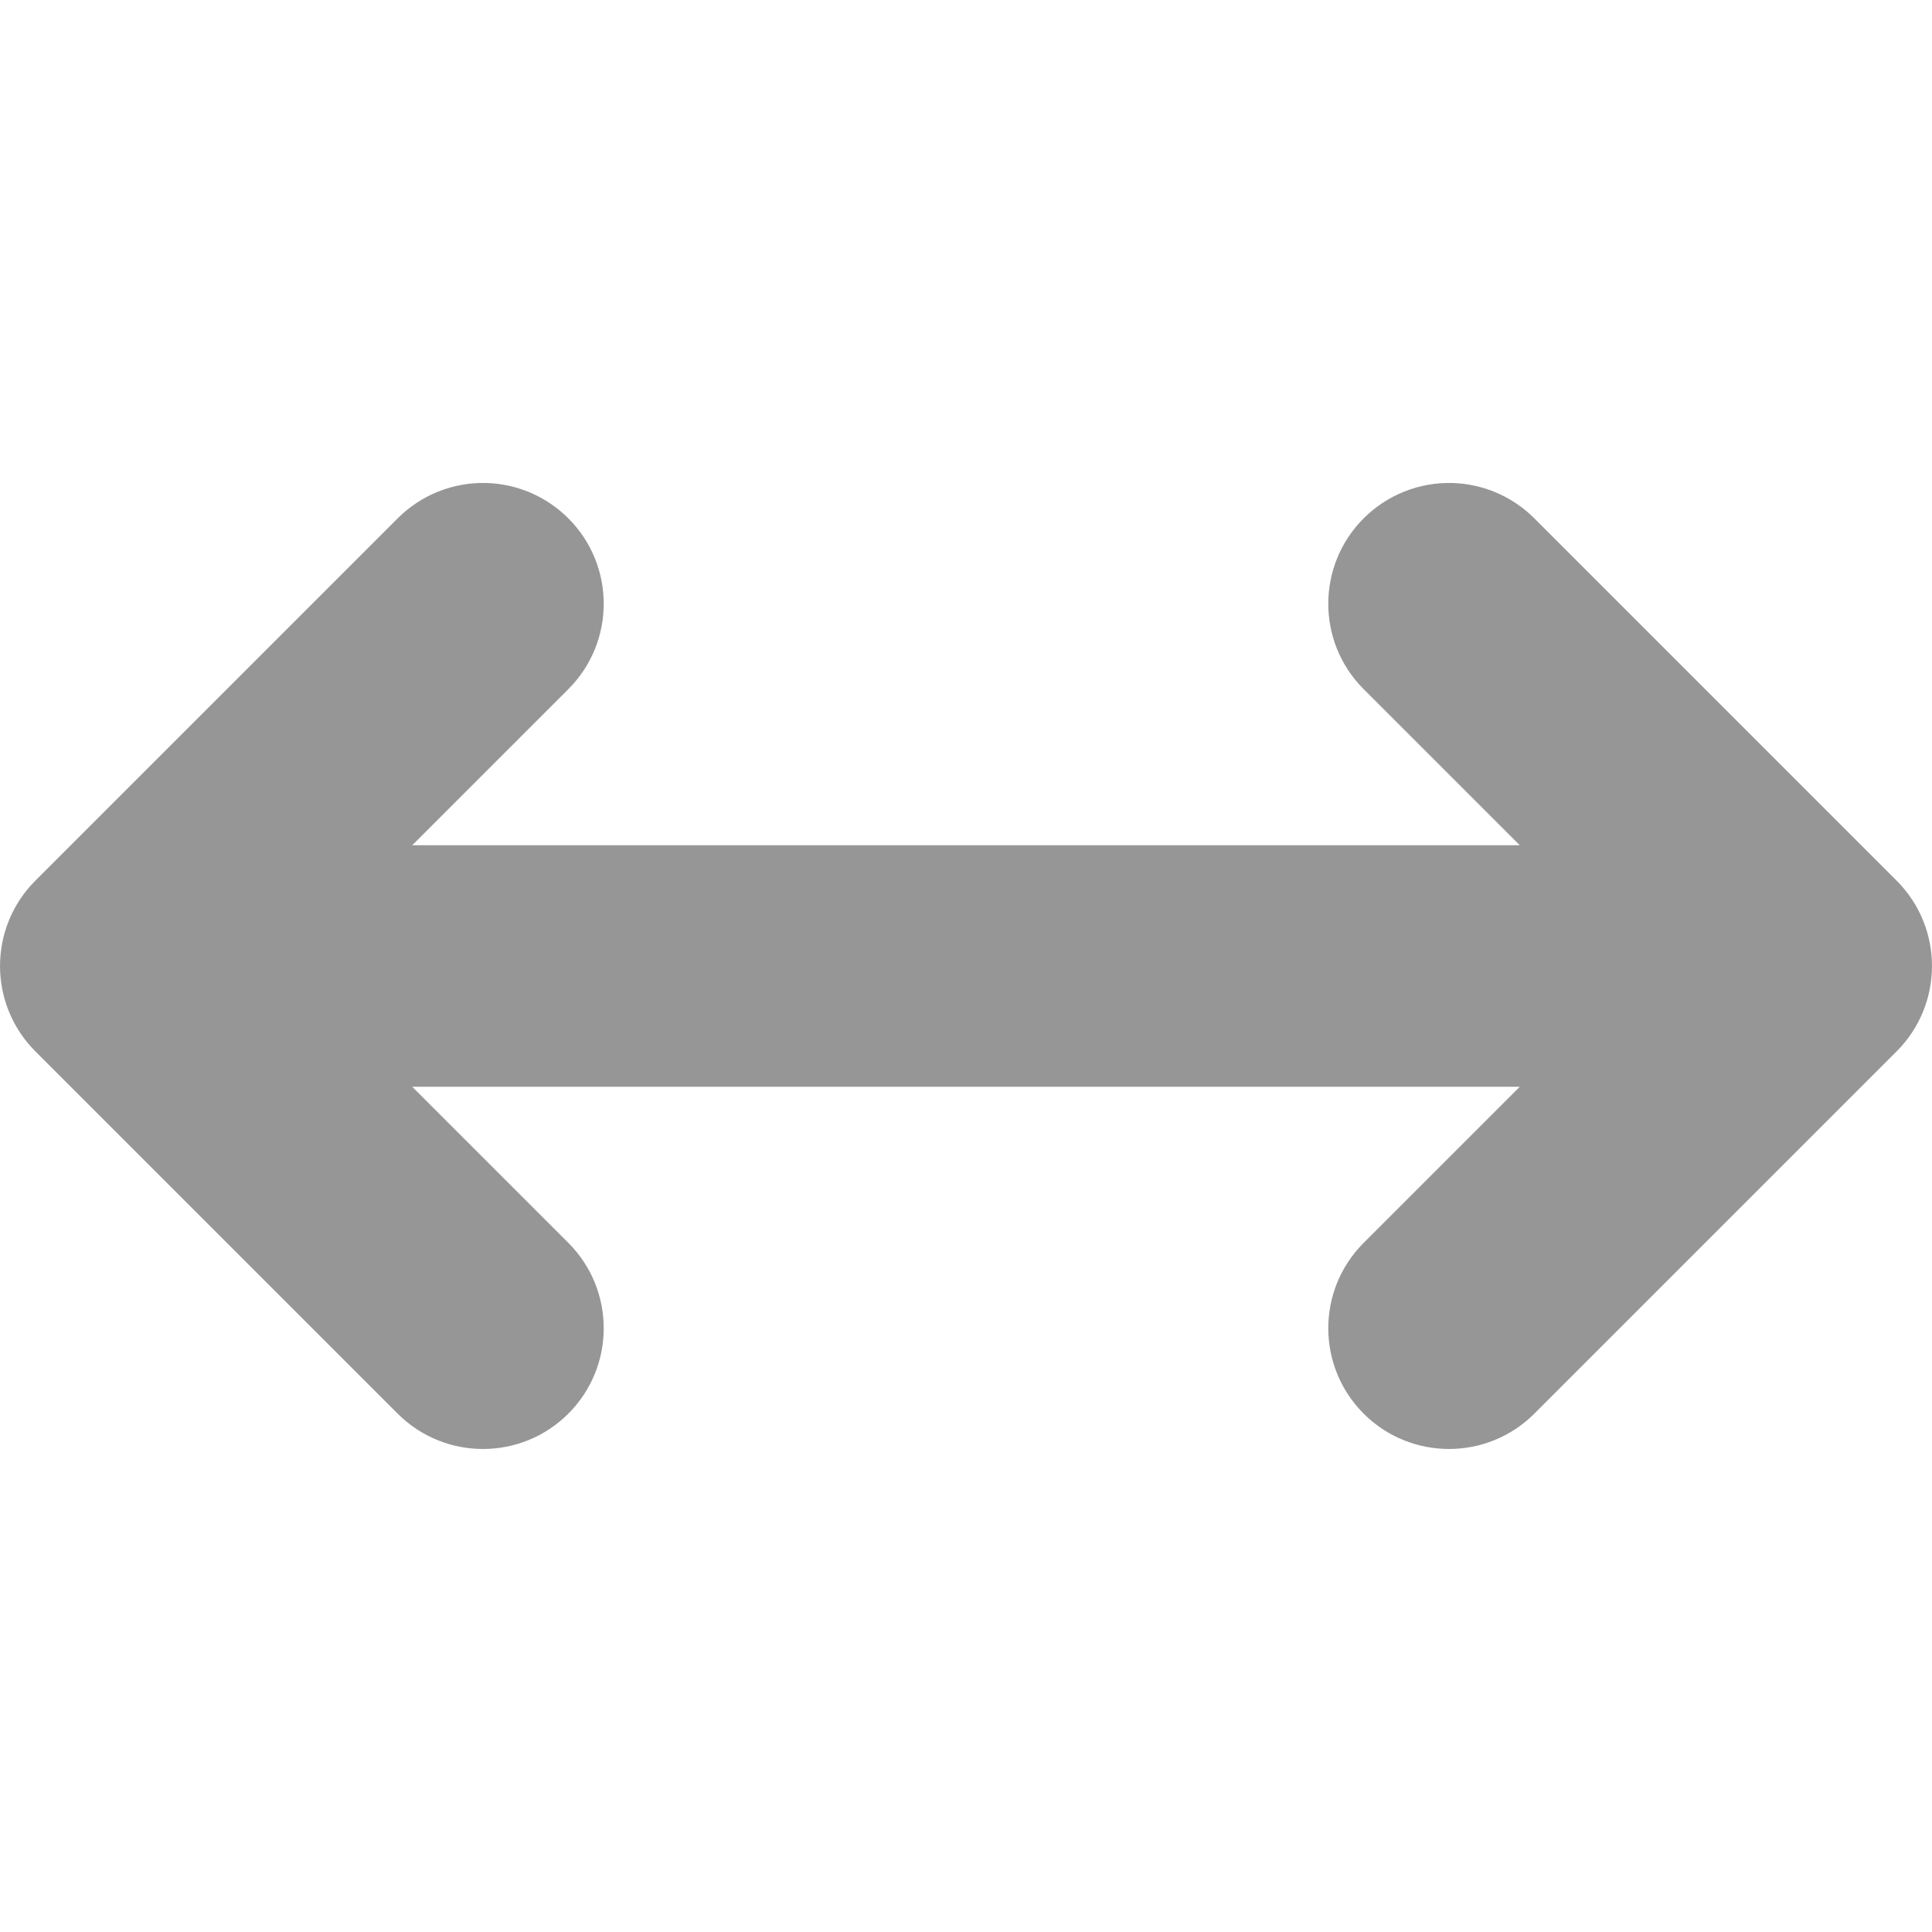
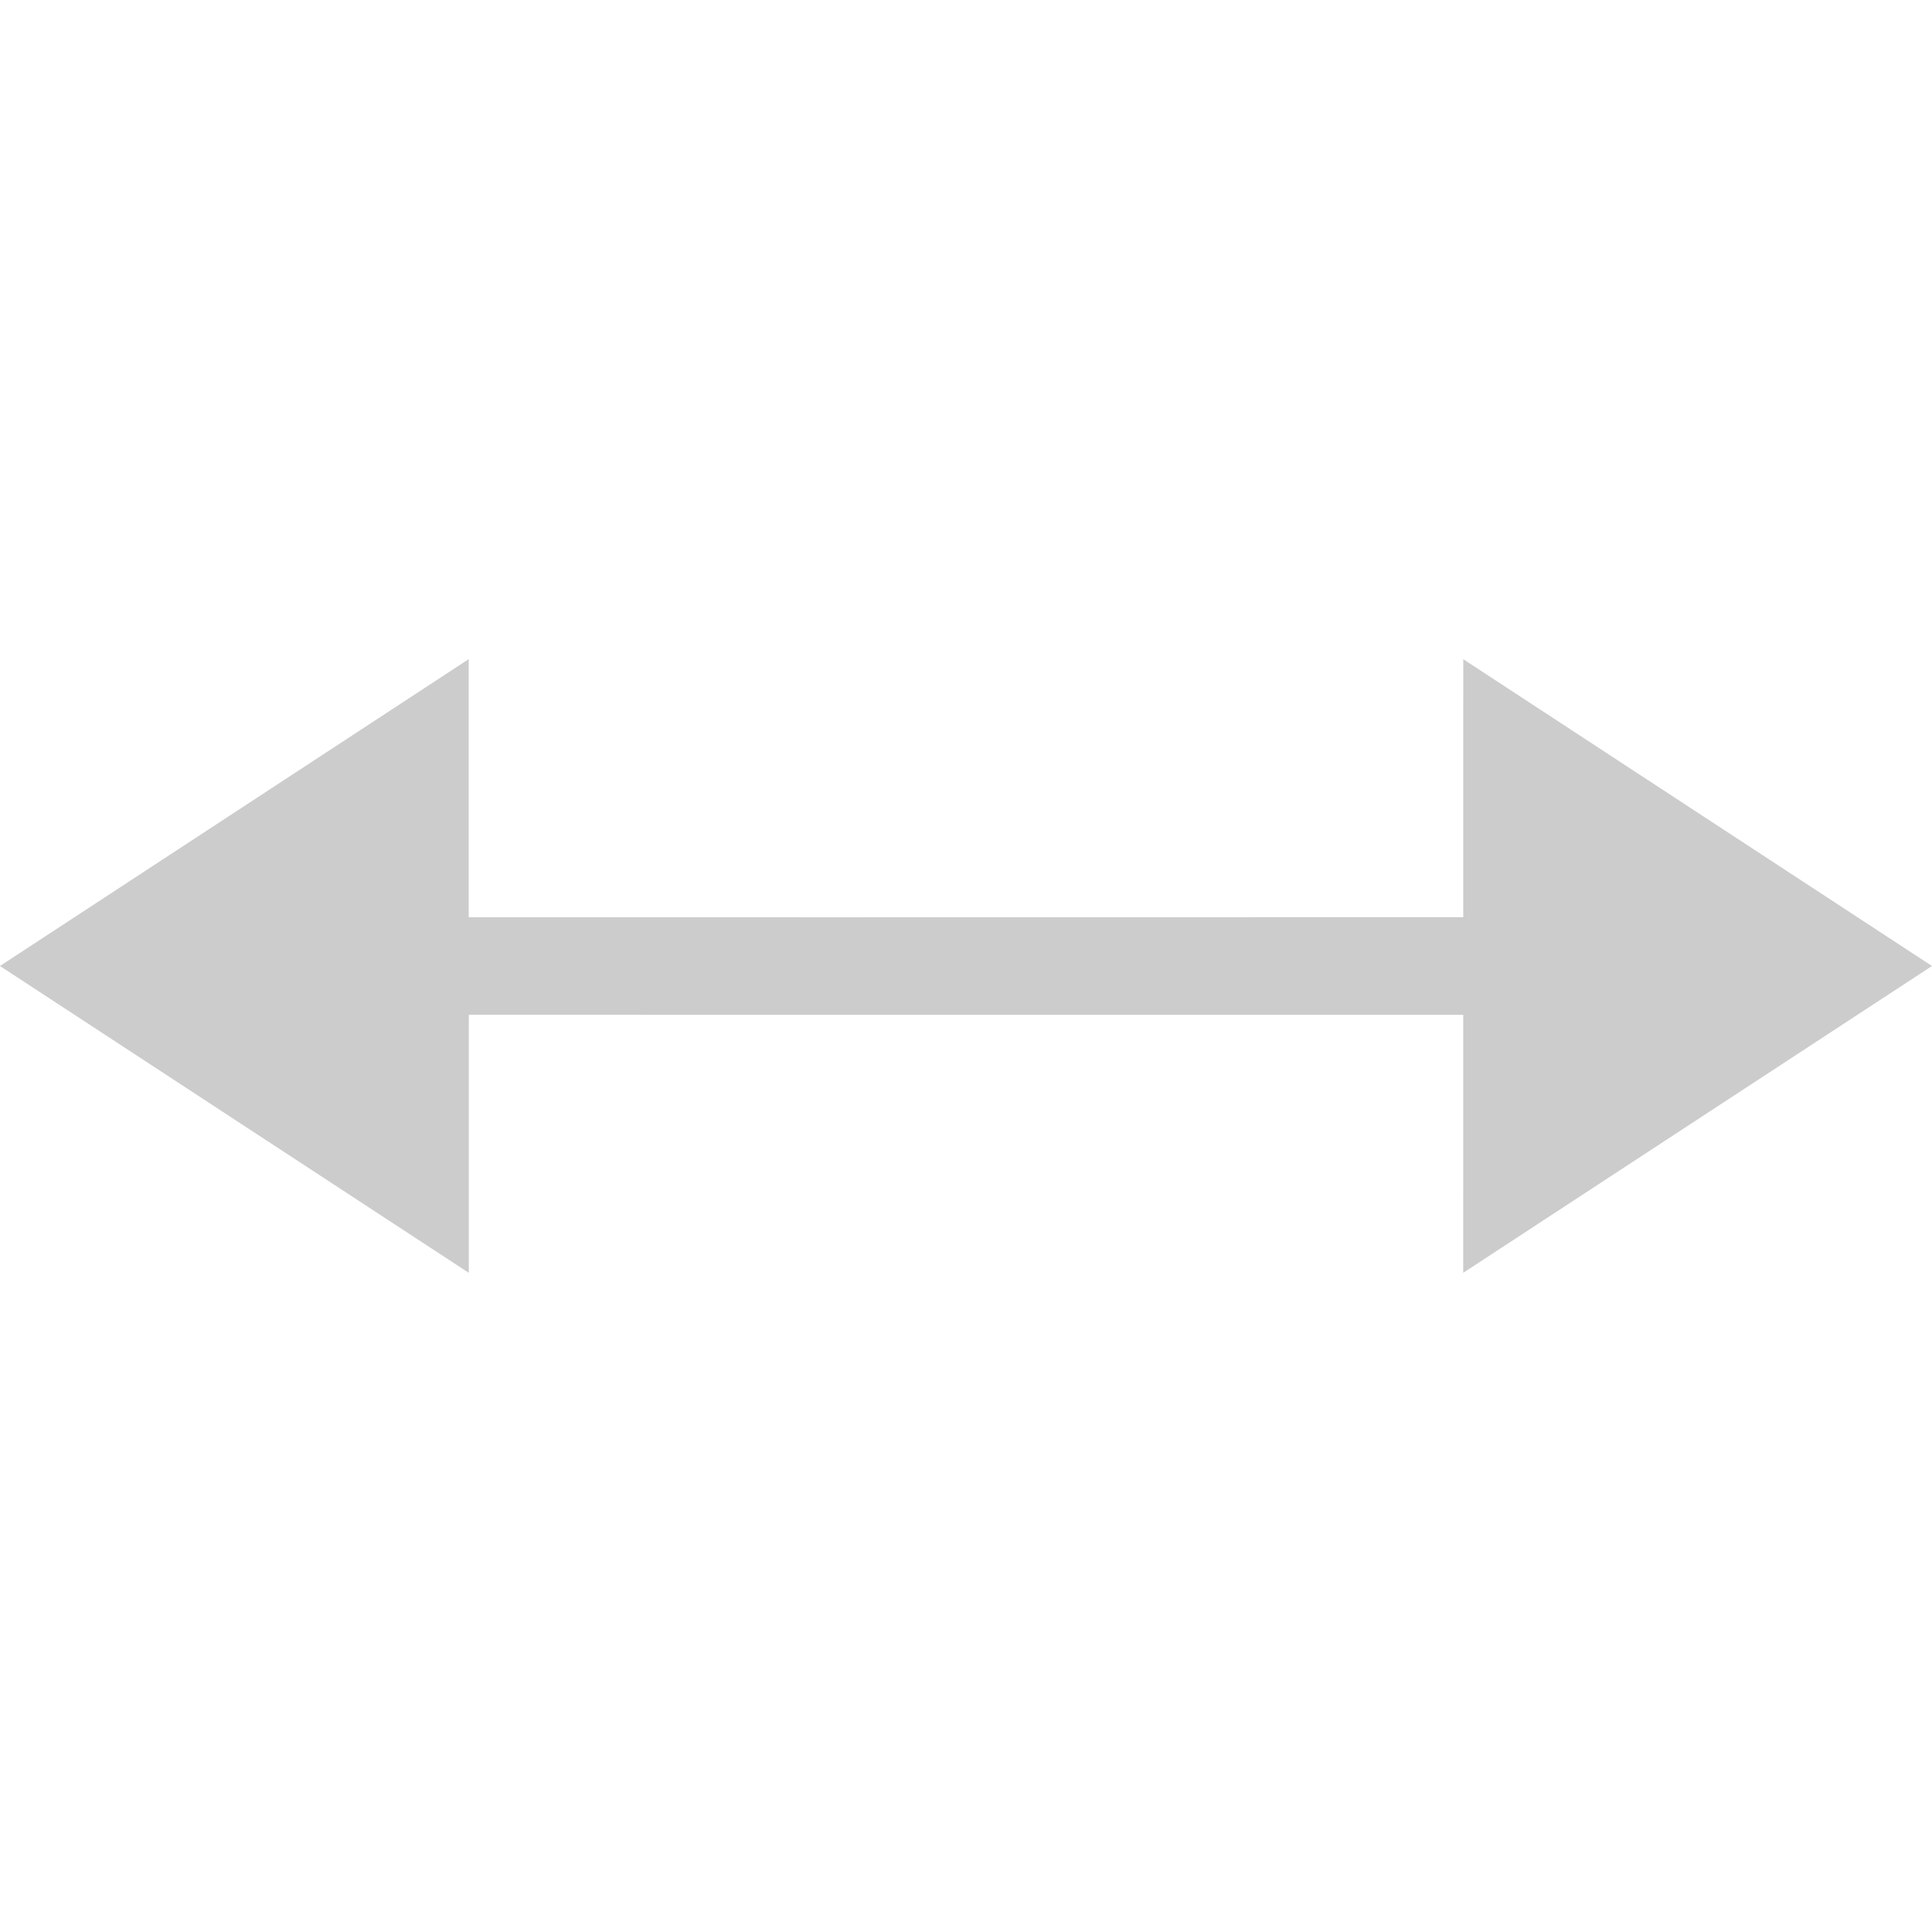
- <svg xmlns="http://www.w3.org/2000/svg" width="16" height="16" version="1.1" viewbox="0 0 16 16">
-   <path d="m4.029 4a1 1 0 0 0-0.736 0.293l-3 3a1 1 0 0 0 0 1.414l3 3a1 1 0 0 0 1.414 0 1 1 0 0 0 0-1.414l-1.293-1.293h9.172l-1.293 1.293a1 1 0 0 0 0 1.414 1 1 0 0 0 1.414 0l3-3a1 1 0 0 0 0-1.414l-3-3a1 1 0 0 0-0.678-0.293 1 1 0 0 0-0.736 0.293 1 1 0 0 0 0 1.414l1.293 1.293h-9.172l1.293-1.293a1 1 0 0 0 0-1.414 1 1 0 0 0-0.678-0.293z" fill="#969696" />
+ <svg xmlns="http://www.w3.org/2000/svg" width="66.468" height="66.468" viewBox="0 0 66.468 66.468">
+   <path id="Combined_Shape" data-name="Combined Shape" d="M3.938,28.132l6.279,6.279L18.6,26.03l.012-.012.908-.908L34.41,10.216,28.134,3.939,47,0l-3.94,18.867L36.784,12.59l-15.8,15.8-.014.014-8.379,8.376,6.279,6.279L0,47Z" transform="translate(33.233) rotate(45)" fill="#ccc" />
</svg>
